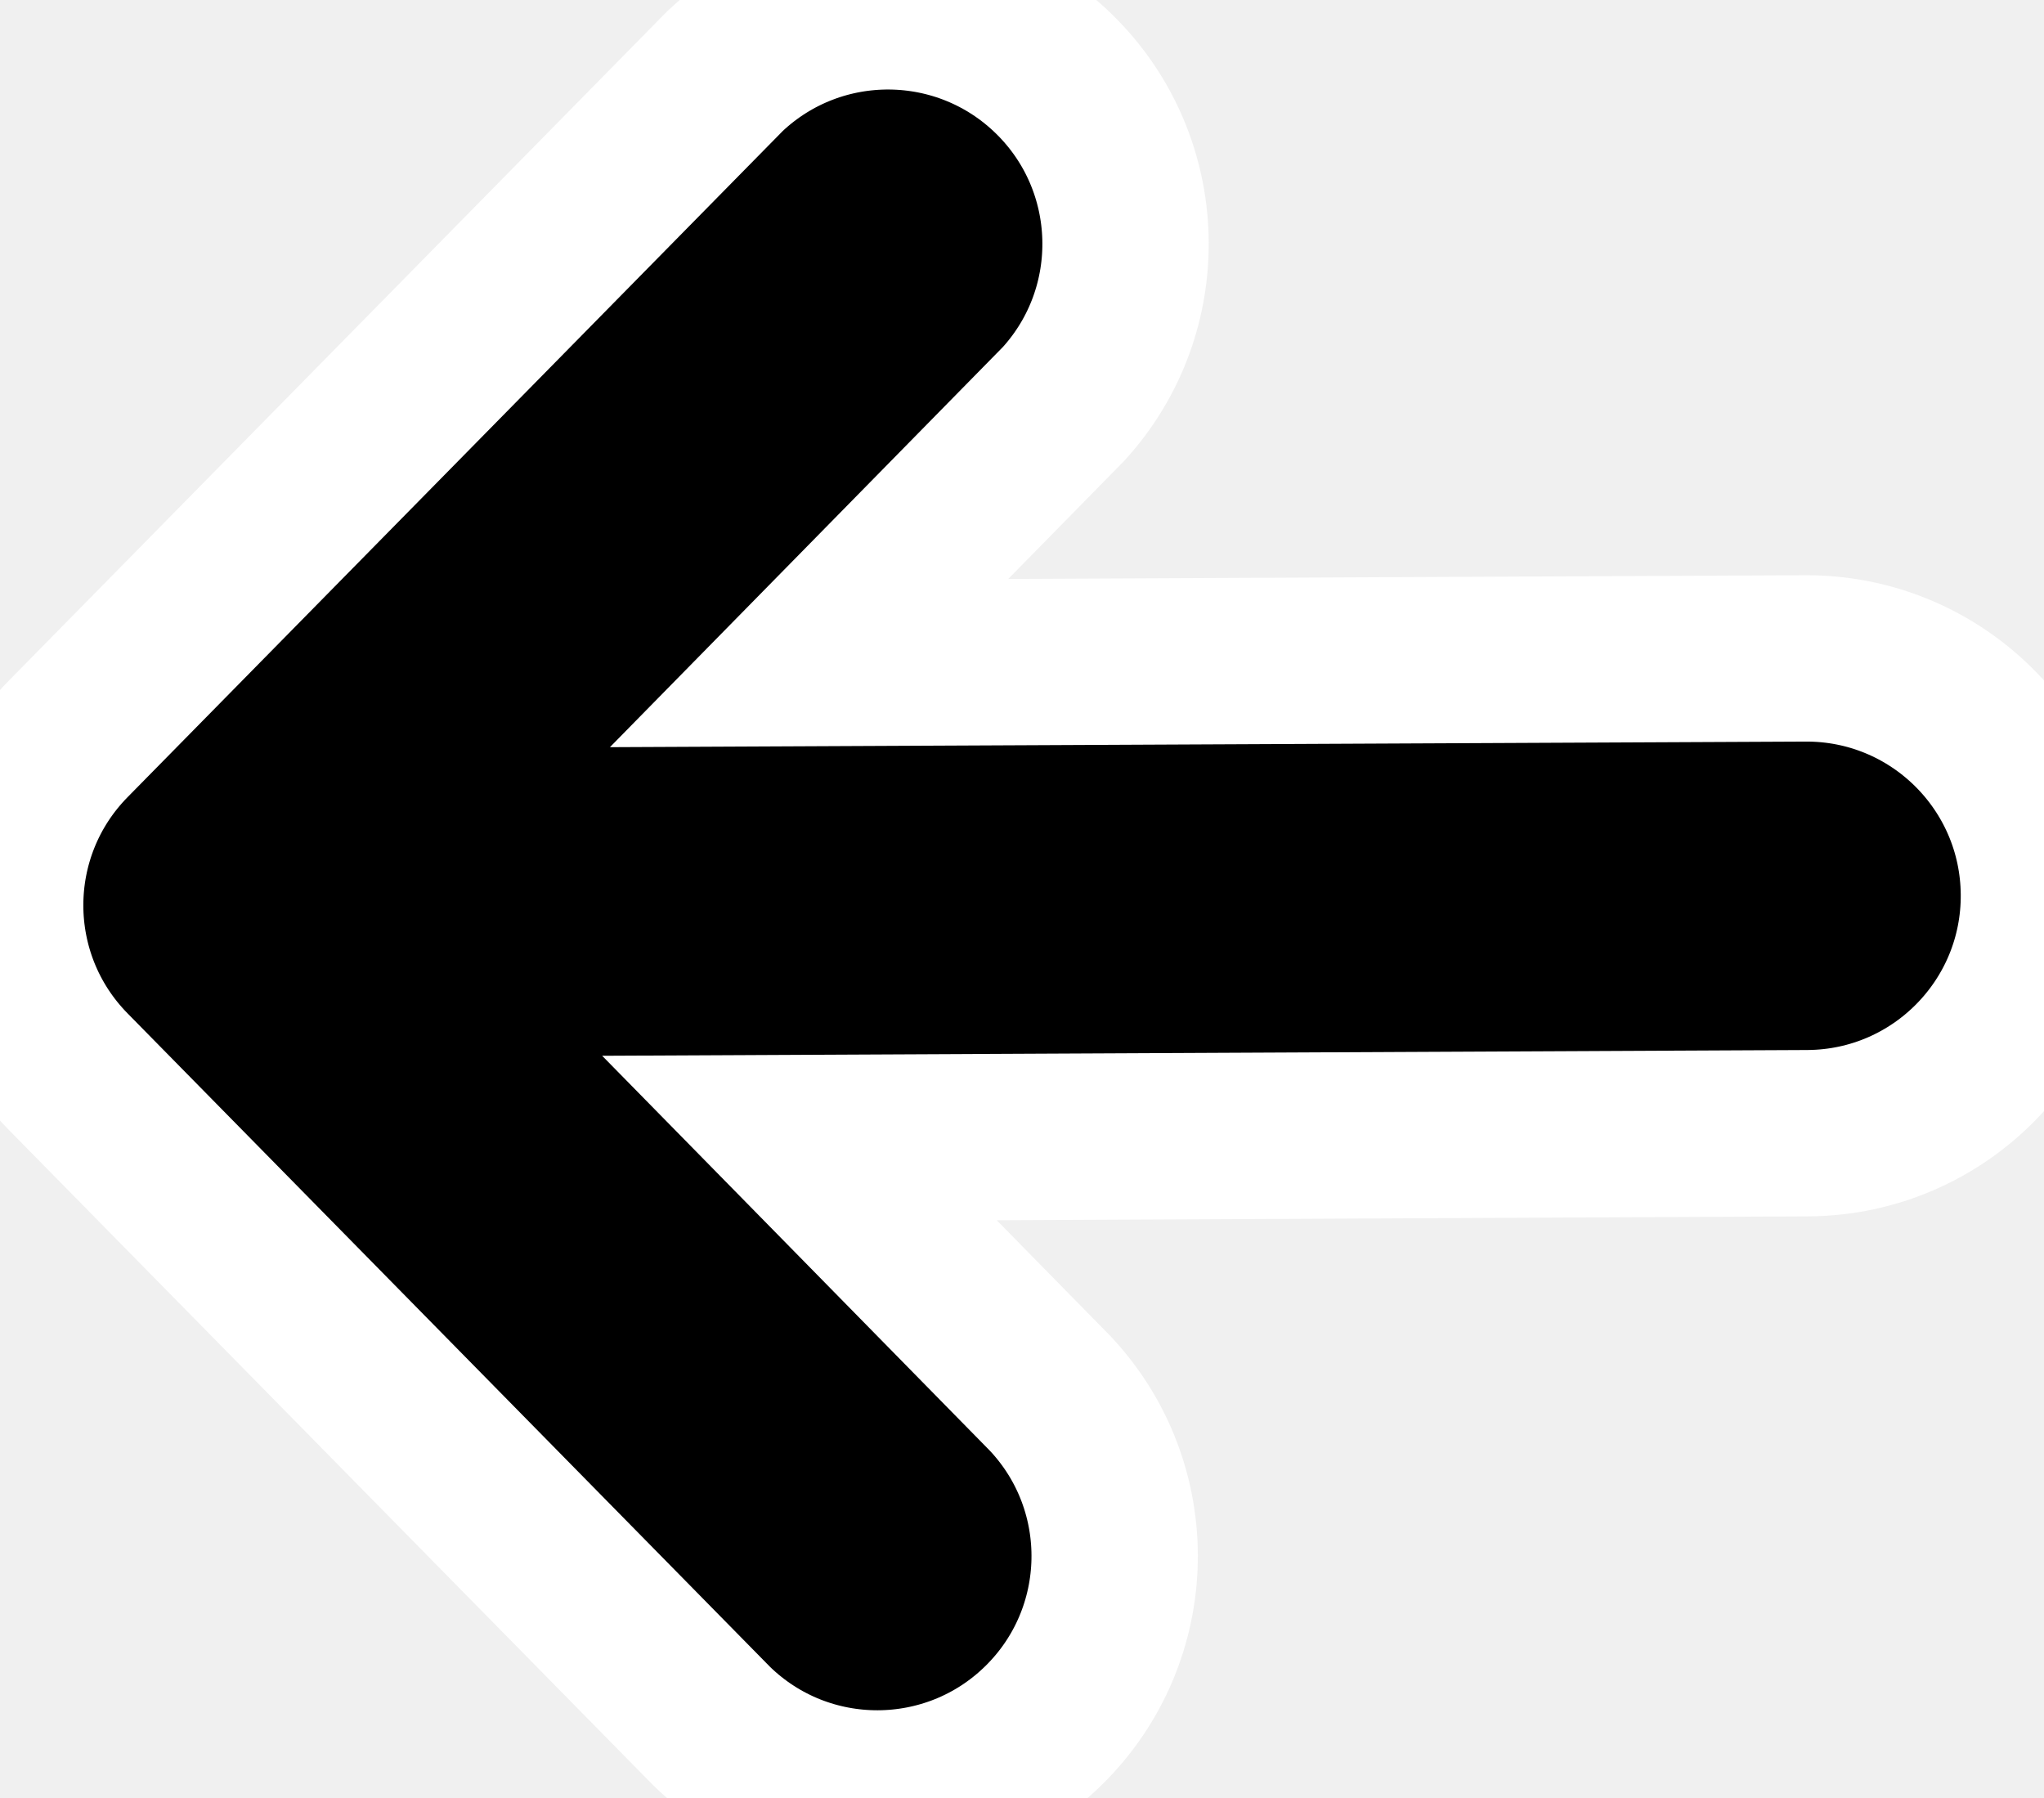
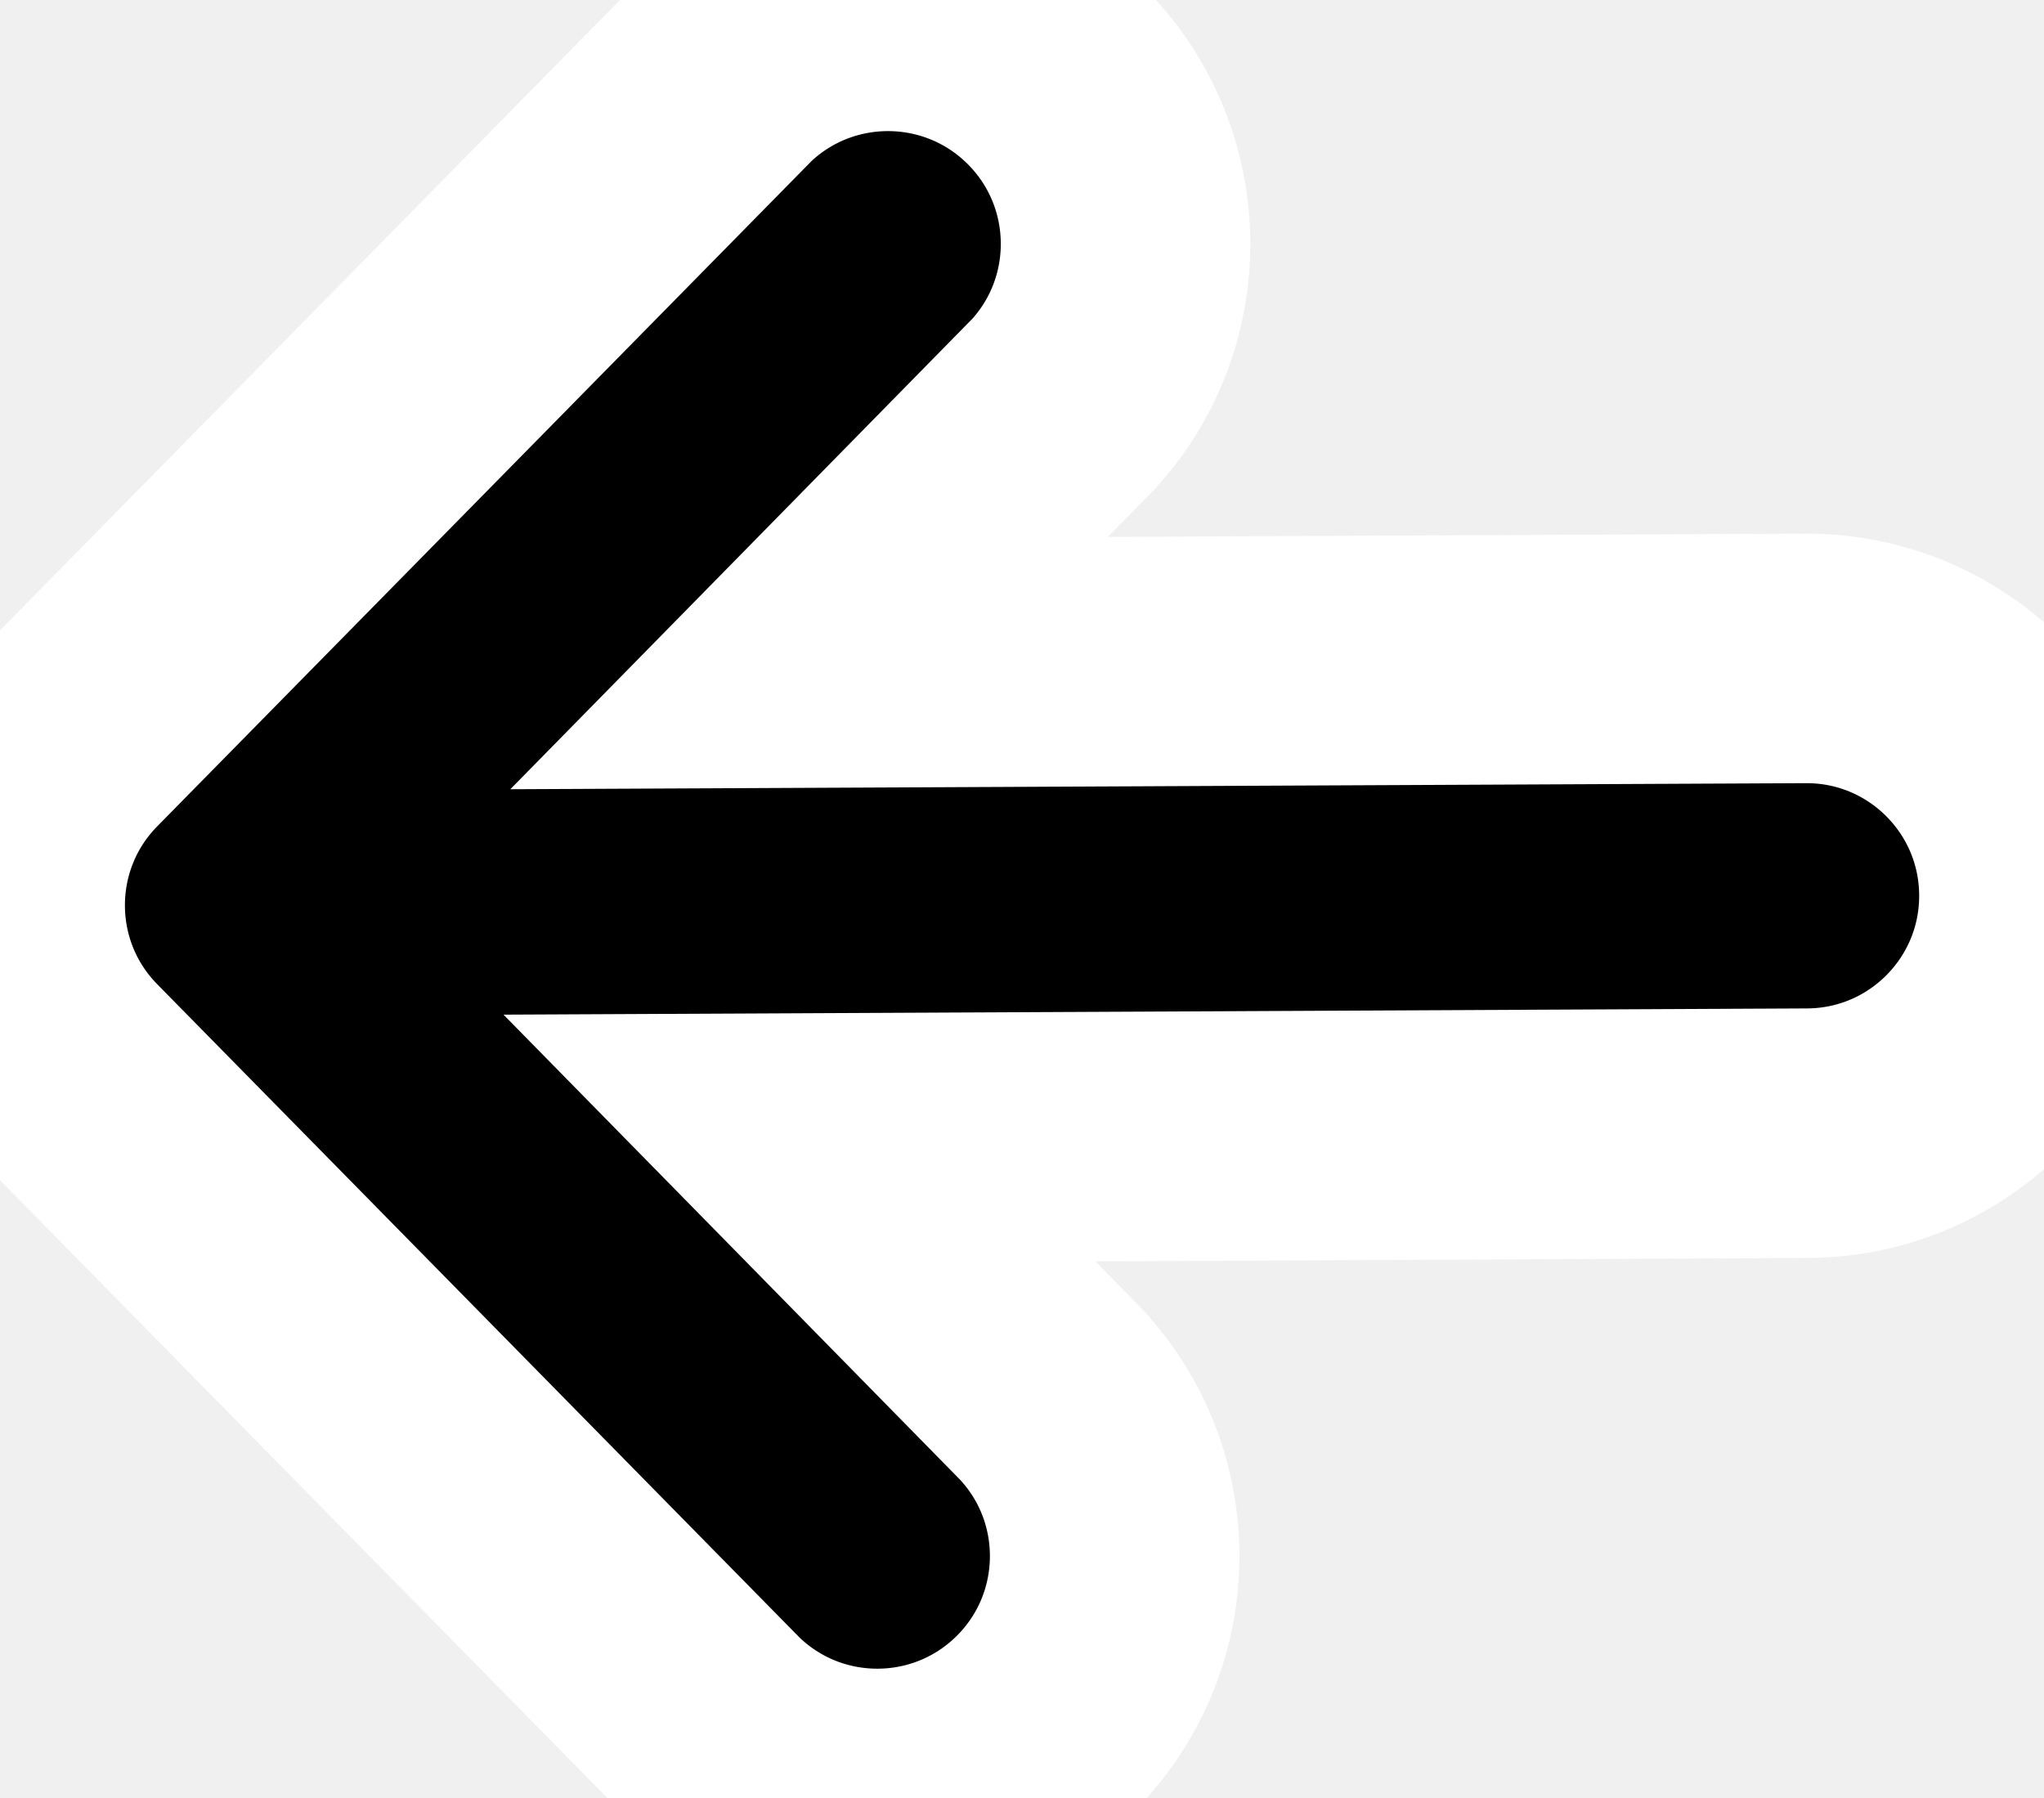
<svg viewBox="0 0 122.88 108.06">
-   <path d="M63.94,24.28a14.28,14.28,0,0,0-20.36-20L4.1,44.42a14.27,14.27,0,0,0,0,20l38.69,39.35a14.27,14.27,0,0,0,20.35-20L48.06,68.41l60.66-.29a14.27,14.27,0,1,0-.23-28.54l-59.85.28,15.3-15.58Z" stroke-width="10" stroke="#fff" />
+   <path d="M63.94,24.28a14.28,14.28,0,0,0-20.36-20L4.1,44.42a14.27,14.27,0,0,0,0,20l38.69,39.35a14.27,14.27,0,0,0,20.35-20L48.06,68.41l60.66-.29a14.27,14.27,0,1,0-.23-28.54l-59.85.28,15.3-15.58Z" stroke-width="15" stroke="#fff" />
</svg>
